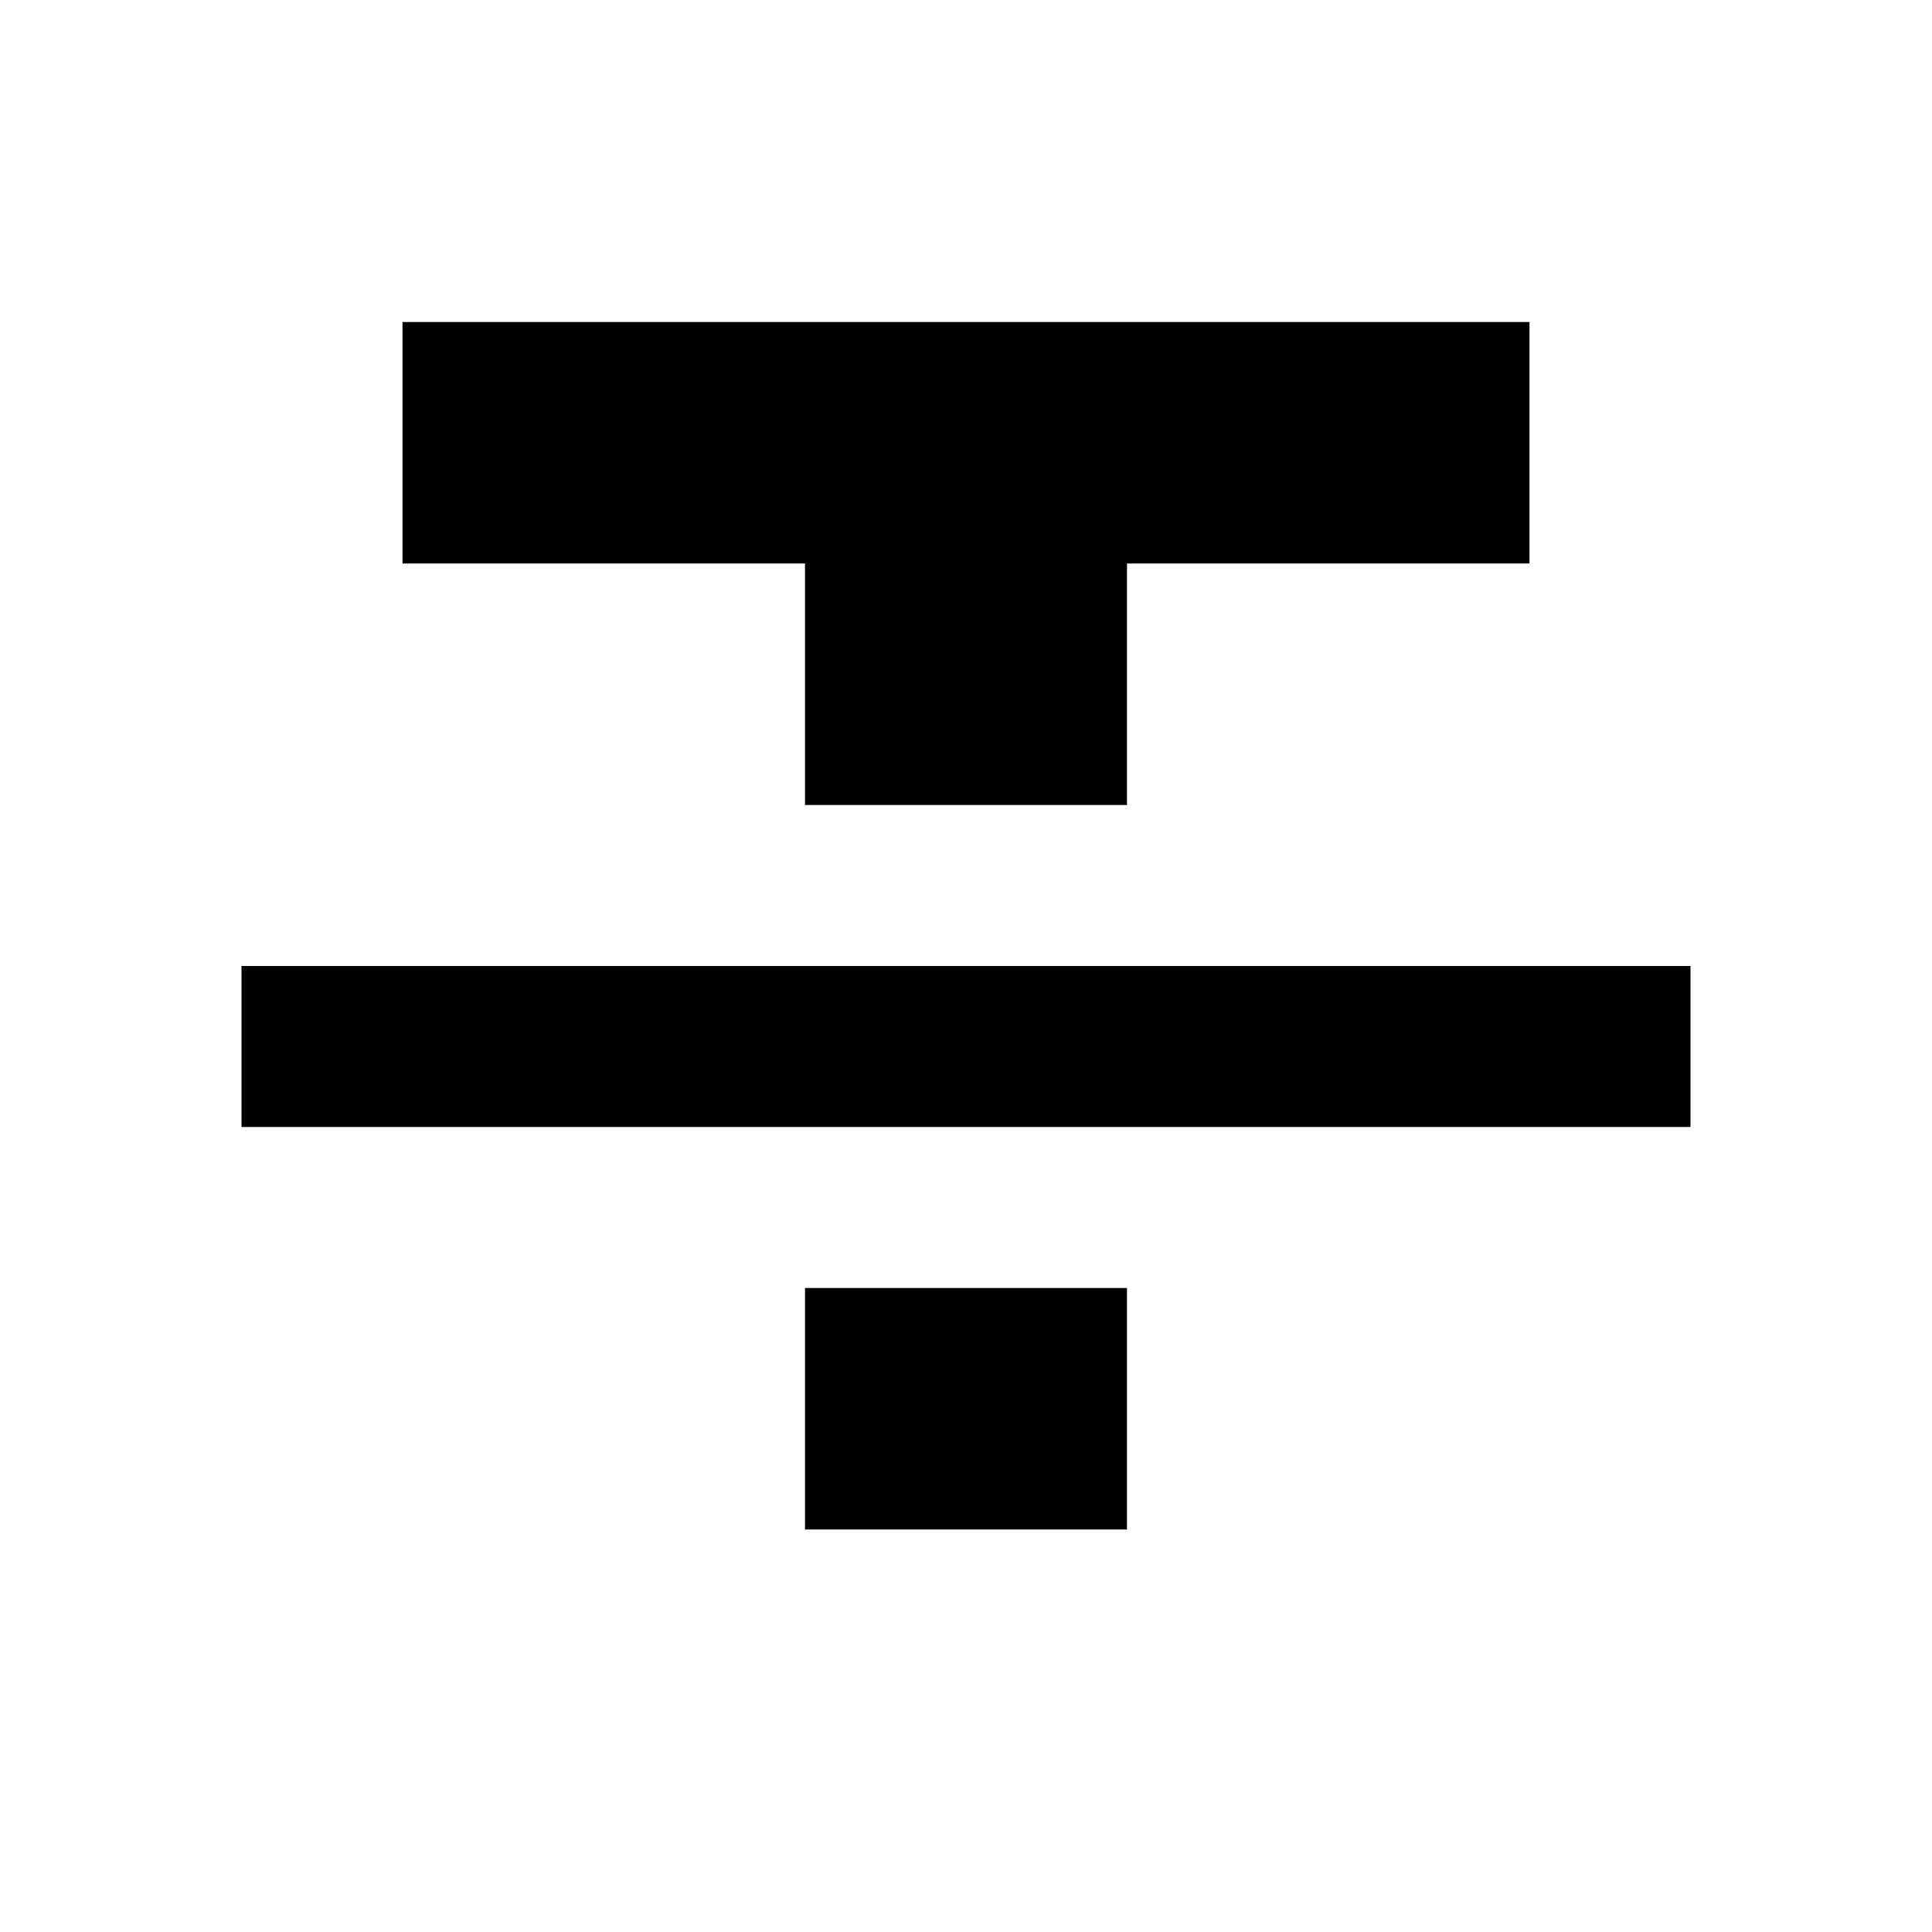
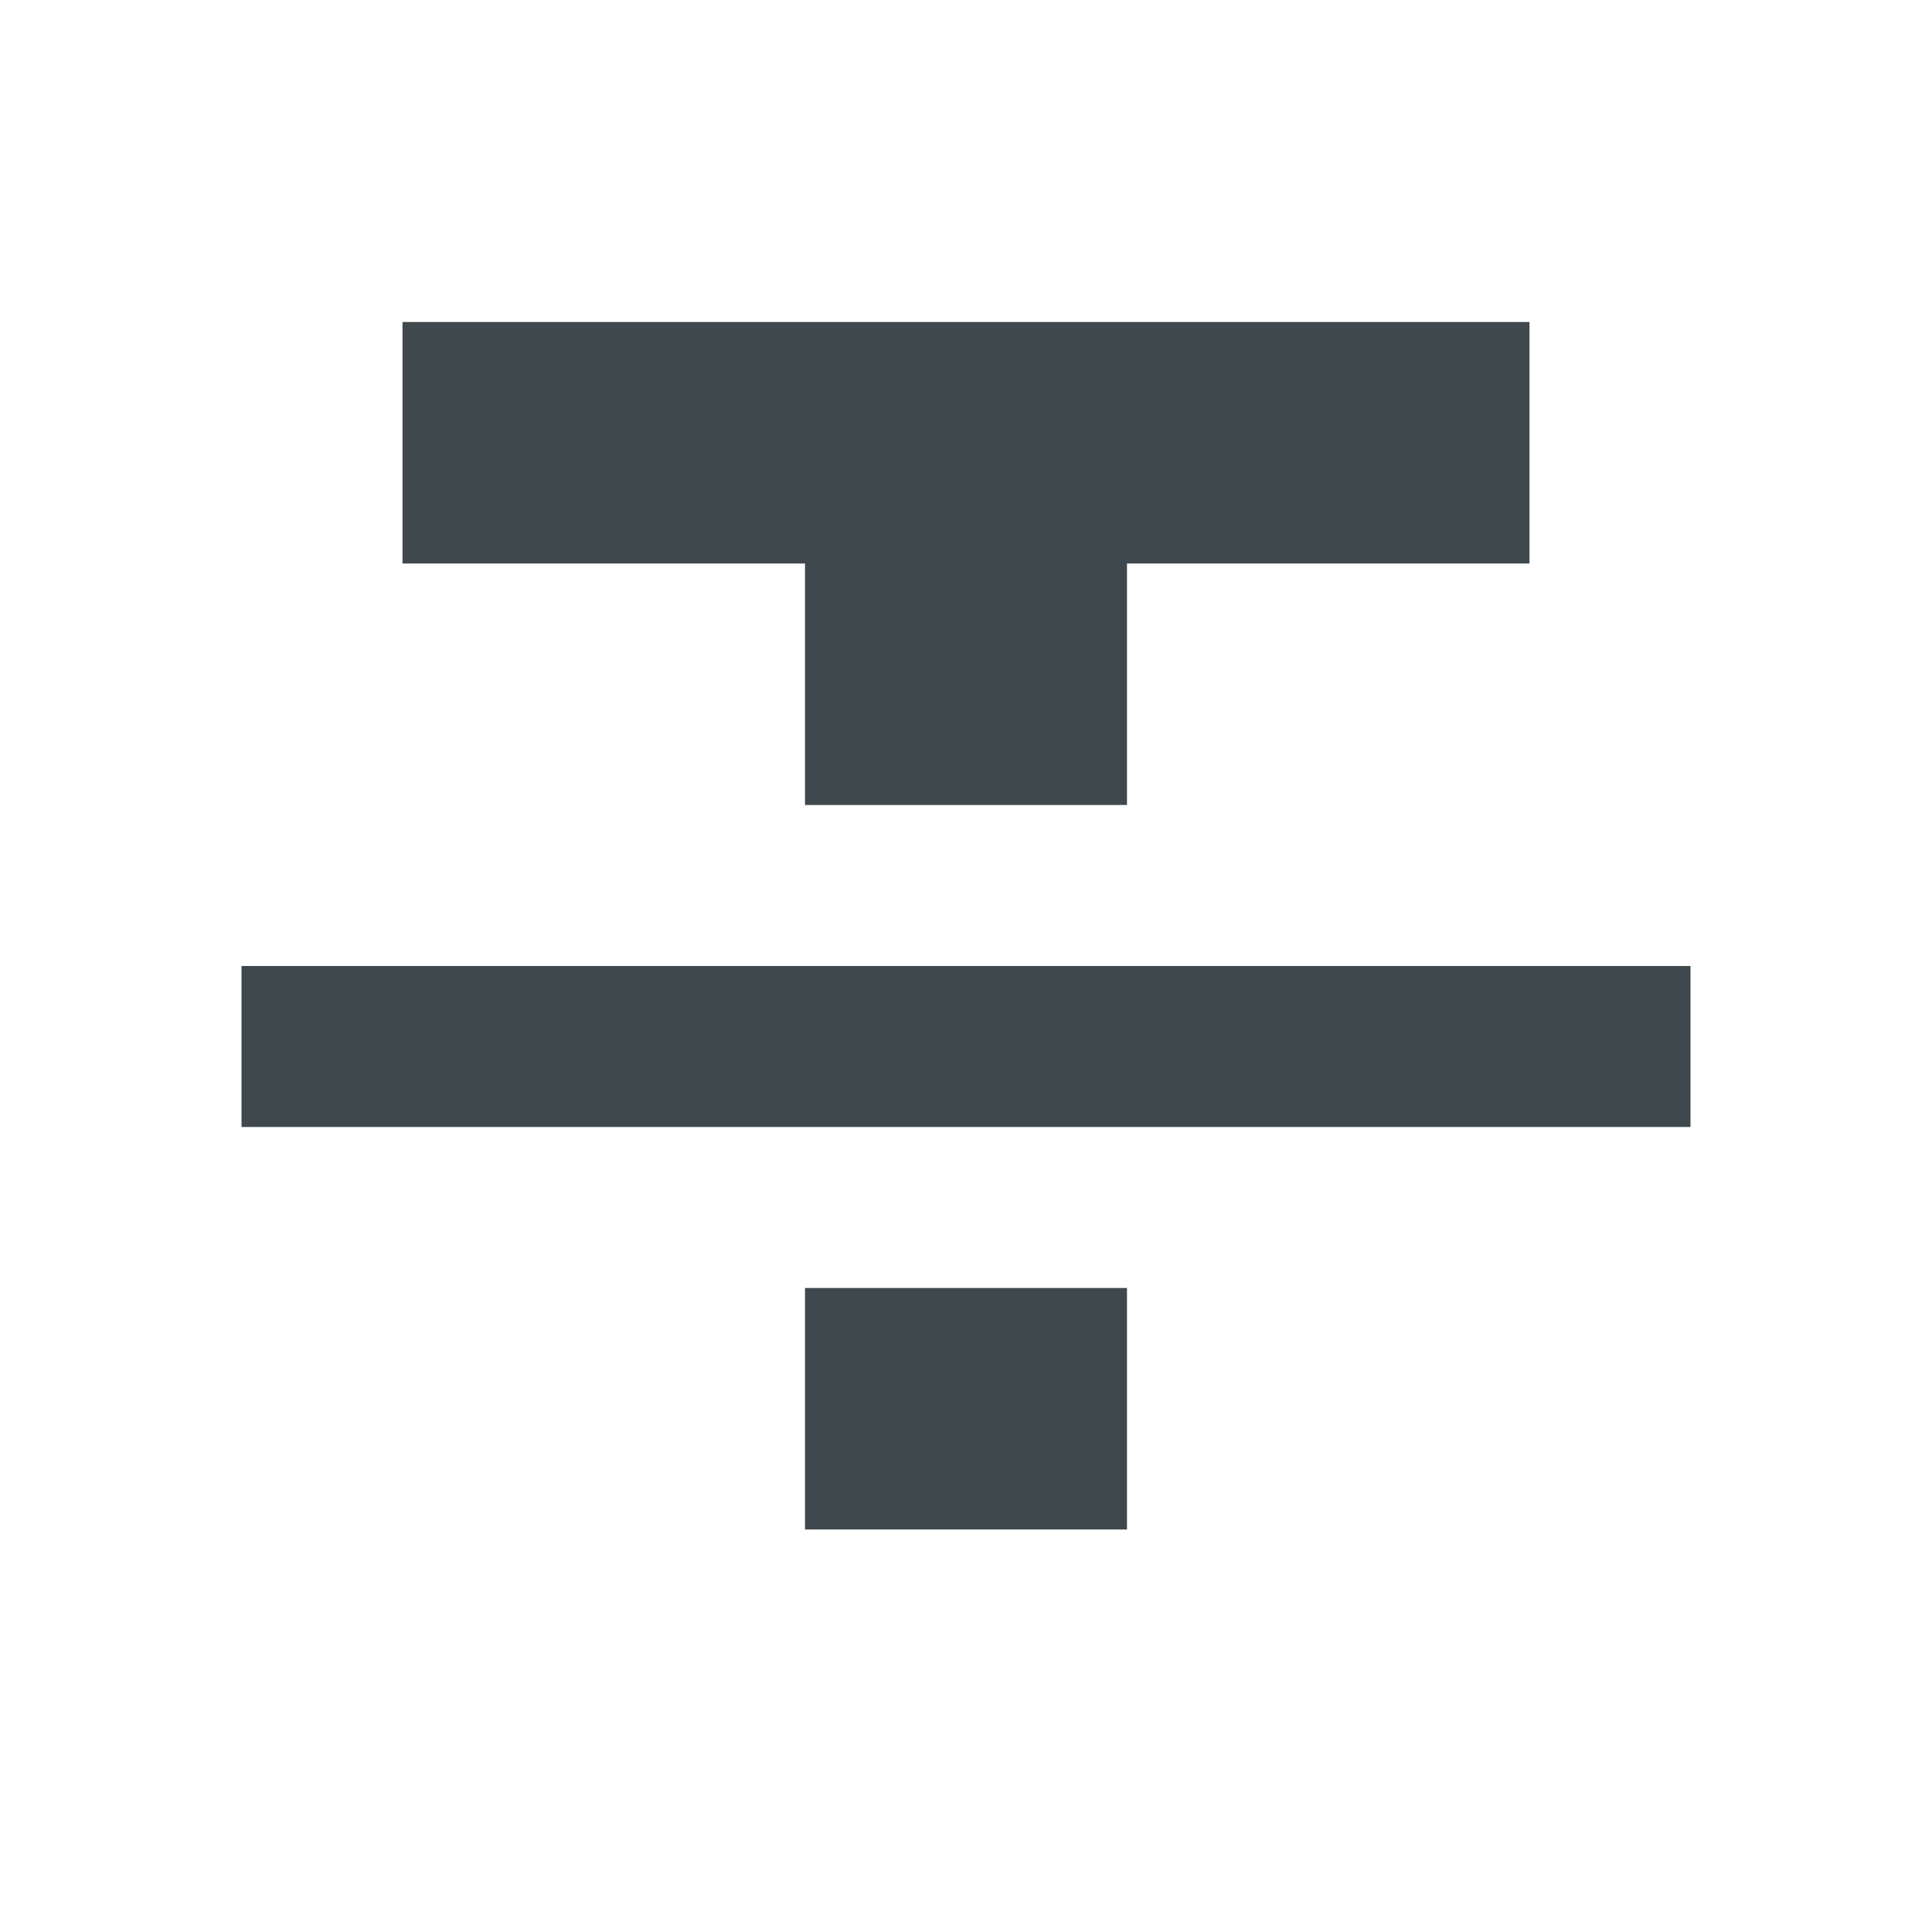
- <svg xmlns="http://www.w3.org/2000/svg" height="24px" viewBox="0 0 24 24" width="24px" fill="#000000">
-   <path d="M0 0h24v24H0V0z" fill="none" />
-   <path d="M10 19h4v-3h-4v3zM5 4v3h5v3h4V7h5V4H5zM3 14h18v-2H3v2z" />
+ <svg xmlns="http://www.w3.org/2000/svg" height="24px" viewBox="0 0 24 24" width="24px" fill="#000000" version="1.1" id="svg6">
+   <defs id="defs10" />
+   <path d="M0 0h24v24H0V0z" fill="none" id="path2" />
+   <path d="M10 19h4v-3h-4v3zM5 4v3h5v3h4V7h5V4H5zM3 14h18v-2H3v2z" id="path4" style="fill:#3F494D;fill-opacity:1" />
</svg>
